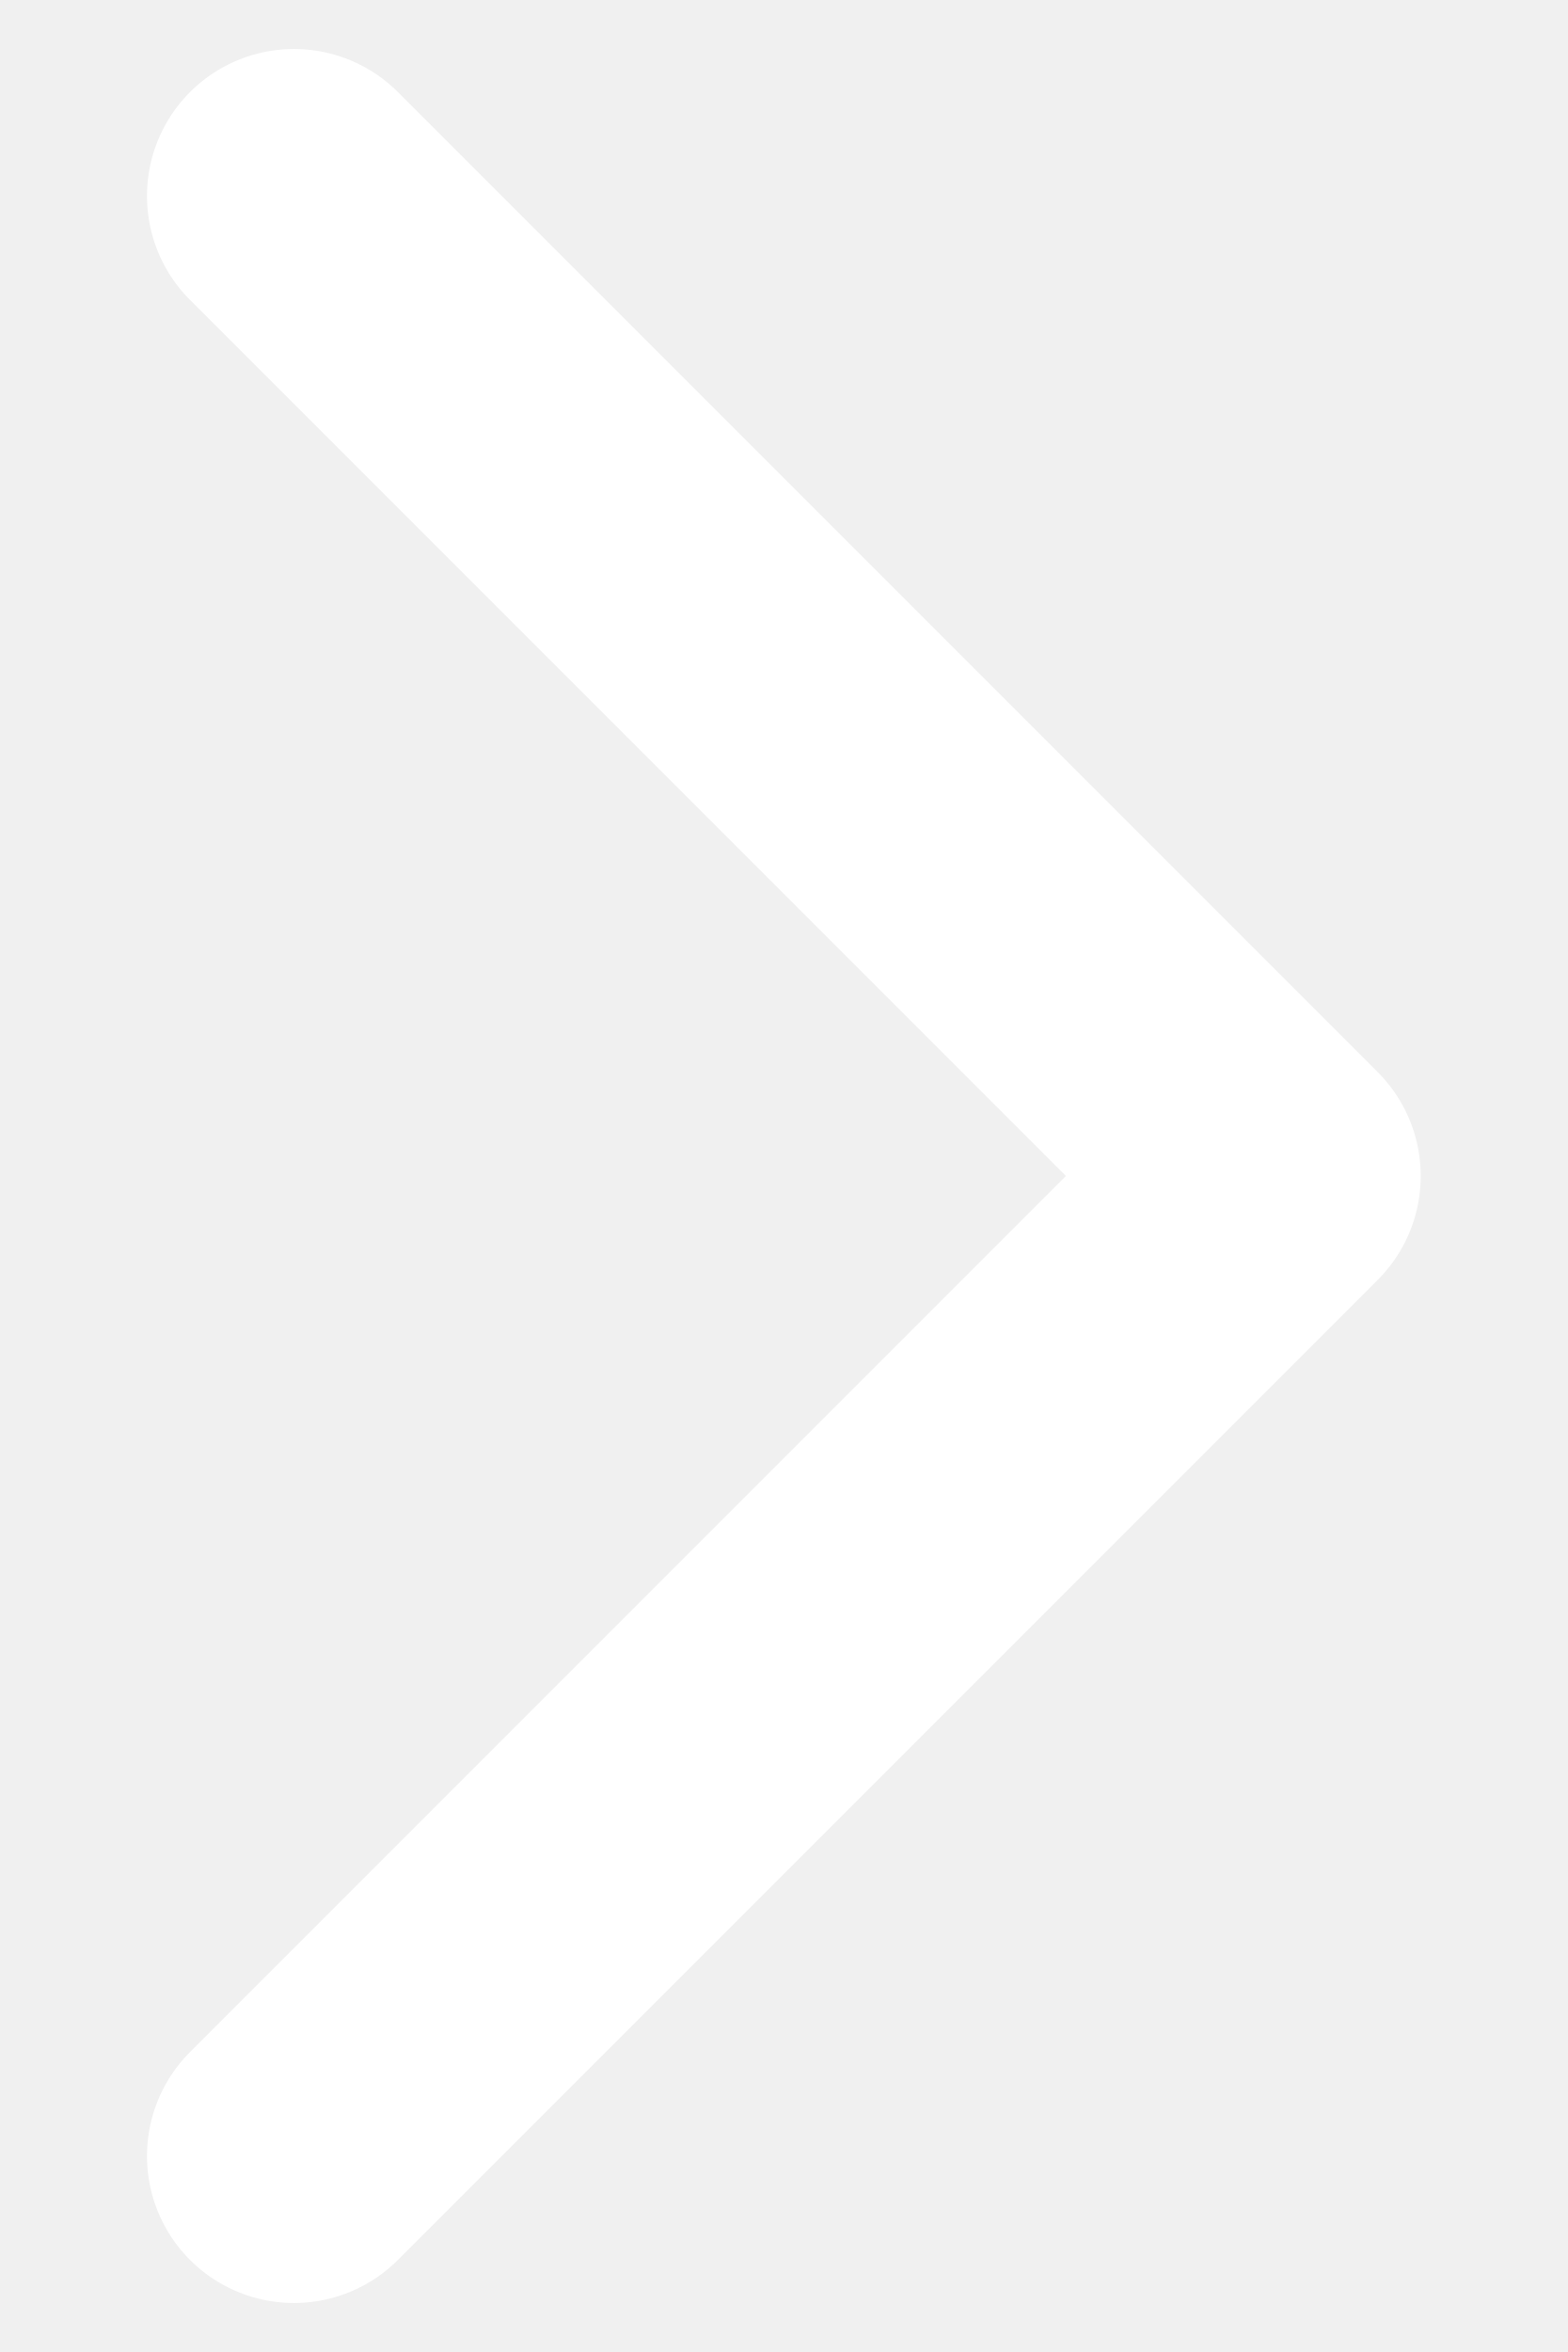
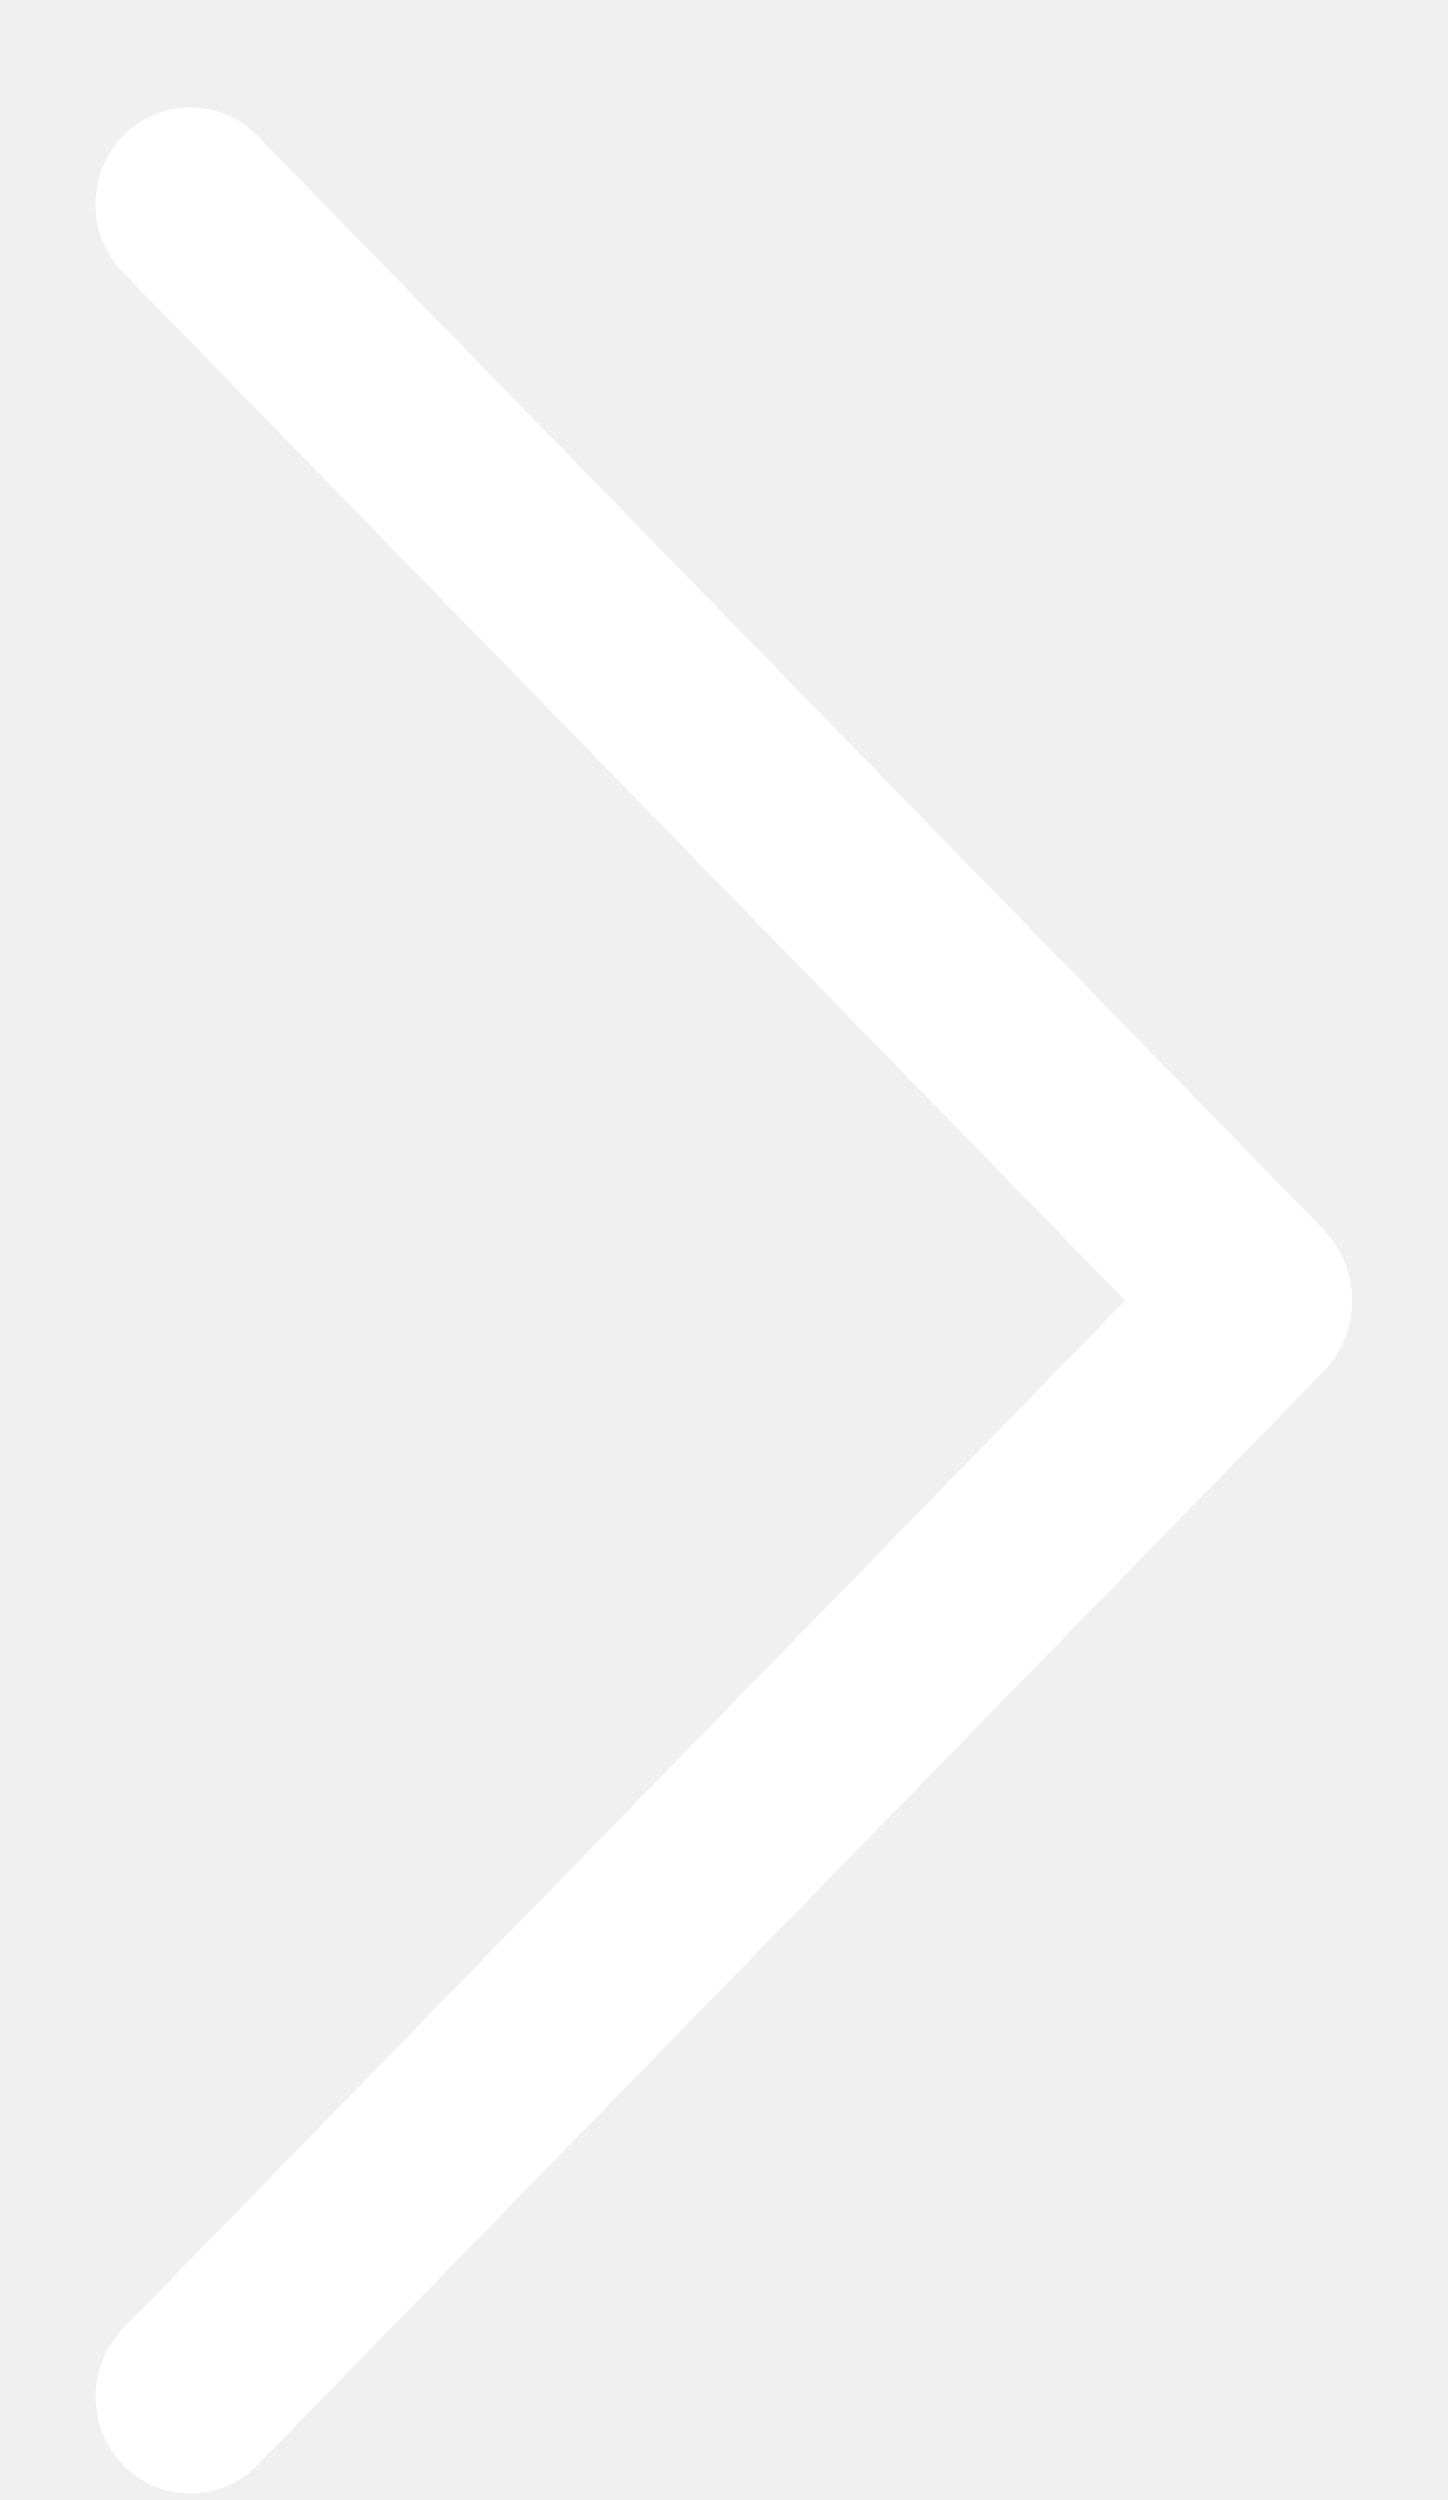
- <svg xmlns="http://www.w3.org/2000/svg" width="8" height="12" viewBox="0 0 8 12" fill="none">
-   <path d="M1.5 1L6.5 6L1.5 11" stroke="white" stroke-width="1.5" stroke-linecap="round" stroke-linejoin="round" />
+ <svg xmlns="http://www.w3.org/2000/svg" width="11" height="19" viewBox="0 0 11 19" fill="none">
+   <path d="M0.939 2.075L8.551 9.884L0.939 17.693C0.802 17.833 0.726 18.02 0.726 18.215C0.726 18.41 0.802 18.598 0.939 18.737C1.005 18.805 1.084 18.858 1.171 18.895C1.258 18.932 1.352 18.95 1.447 18.95C1.541 18.95 1.635 18.932 1.722 18.895C1.809 18.858 1.888 18.805 1.954 18.737L10.054 10.429C10.197 10.283 10.276 10.088 10.276 9.884C10.276 9.68 10.197 9.485 10.054 9.339L1.956 1.031C1.89 0.963 1.81 0.909 1.723 0.872C1.636 0.835 1.542 0.816 1.447 0.816C1.352 0.816 1.258 0.835 1.17 0.872C1.083 0.909 1.003 0.963 0.937 1.031C0.801 1.17 0.725 1.358 0.725 1.553C0.725 1.748 0.801 1.935 0.937 2.075L0.939 2.075Z" fill="white" />
</svg>
